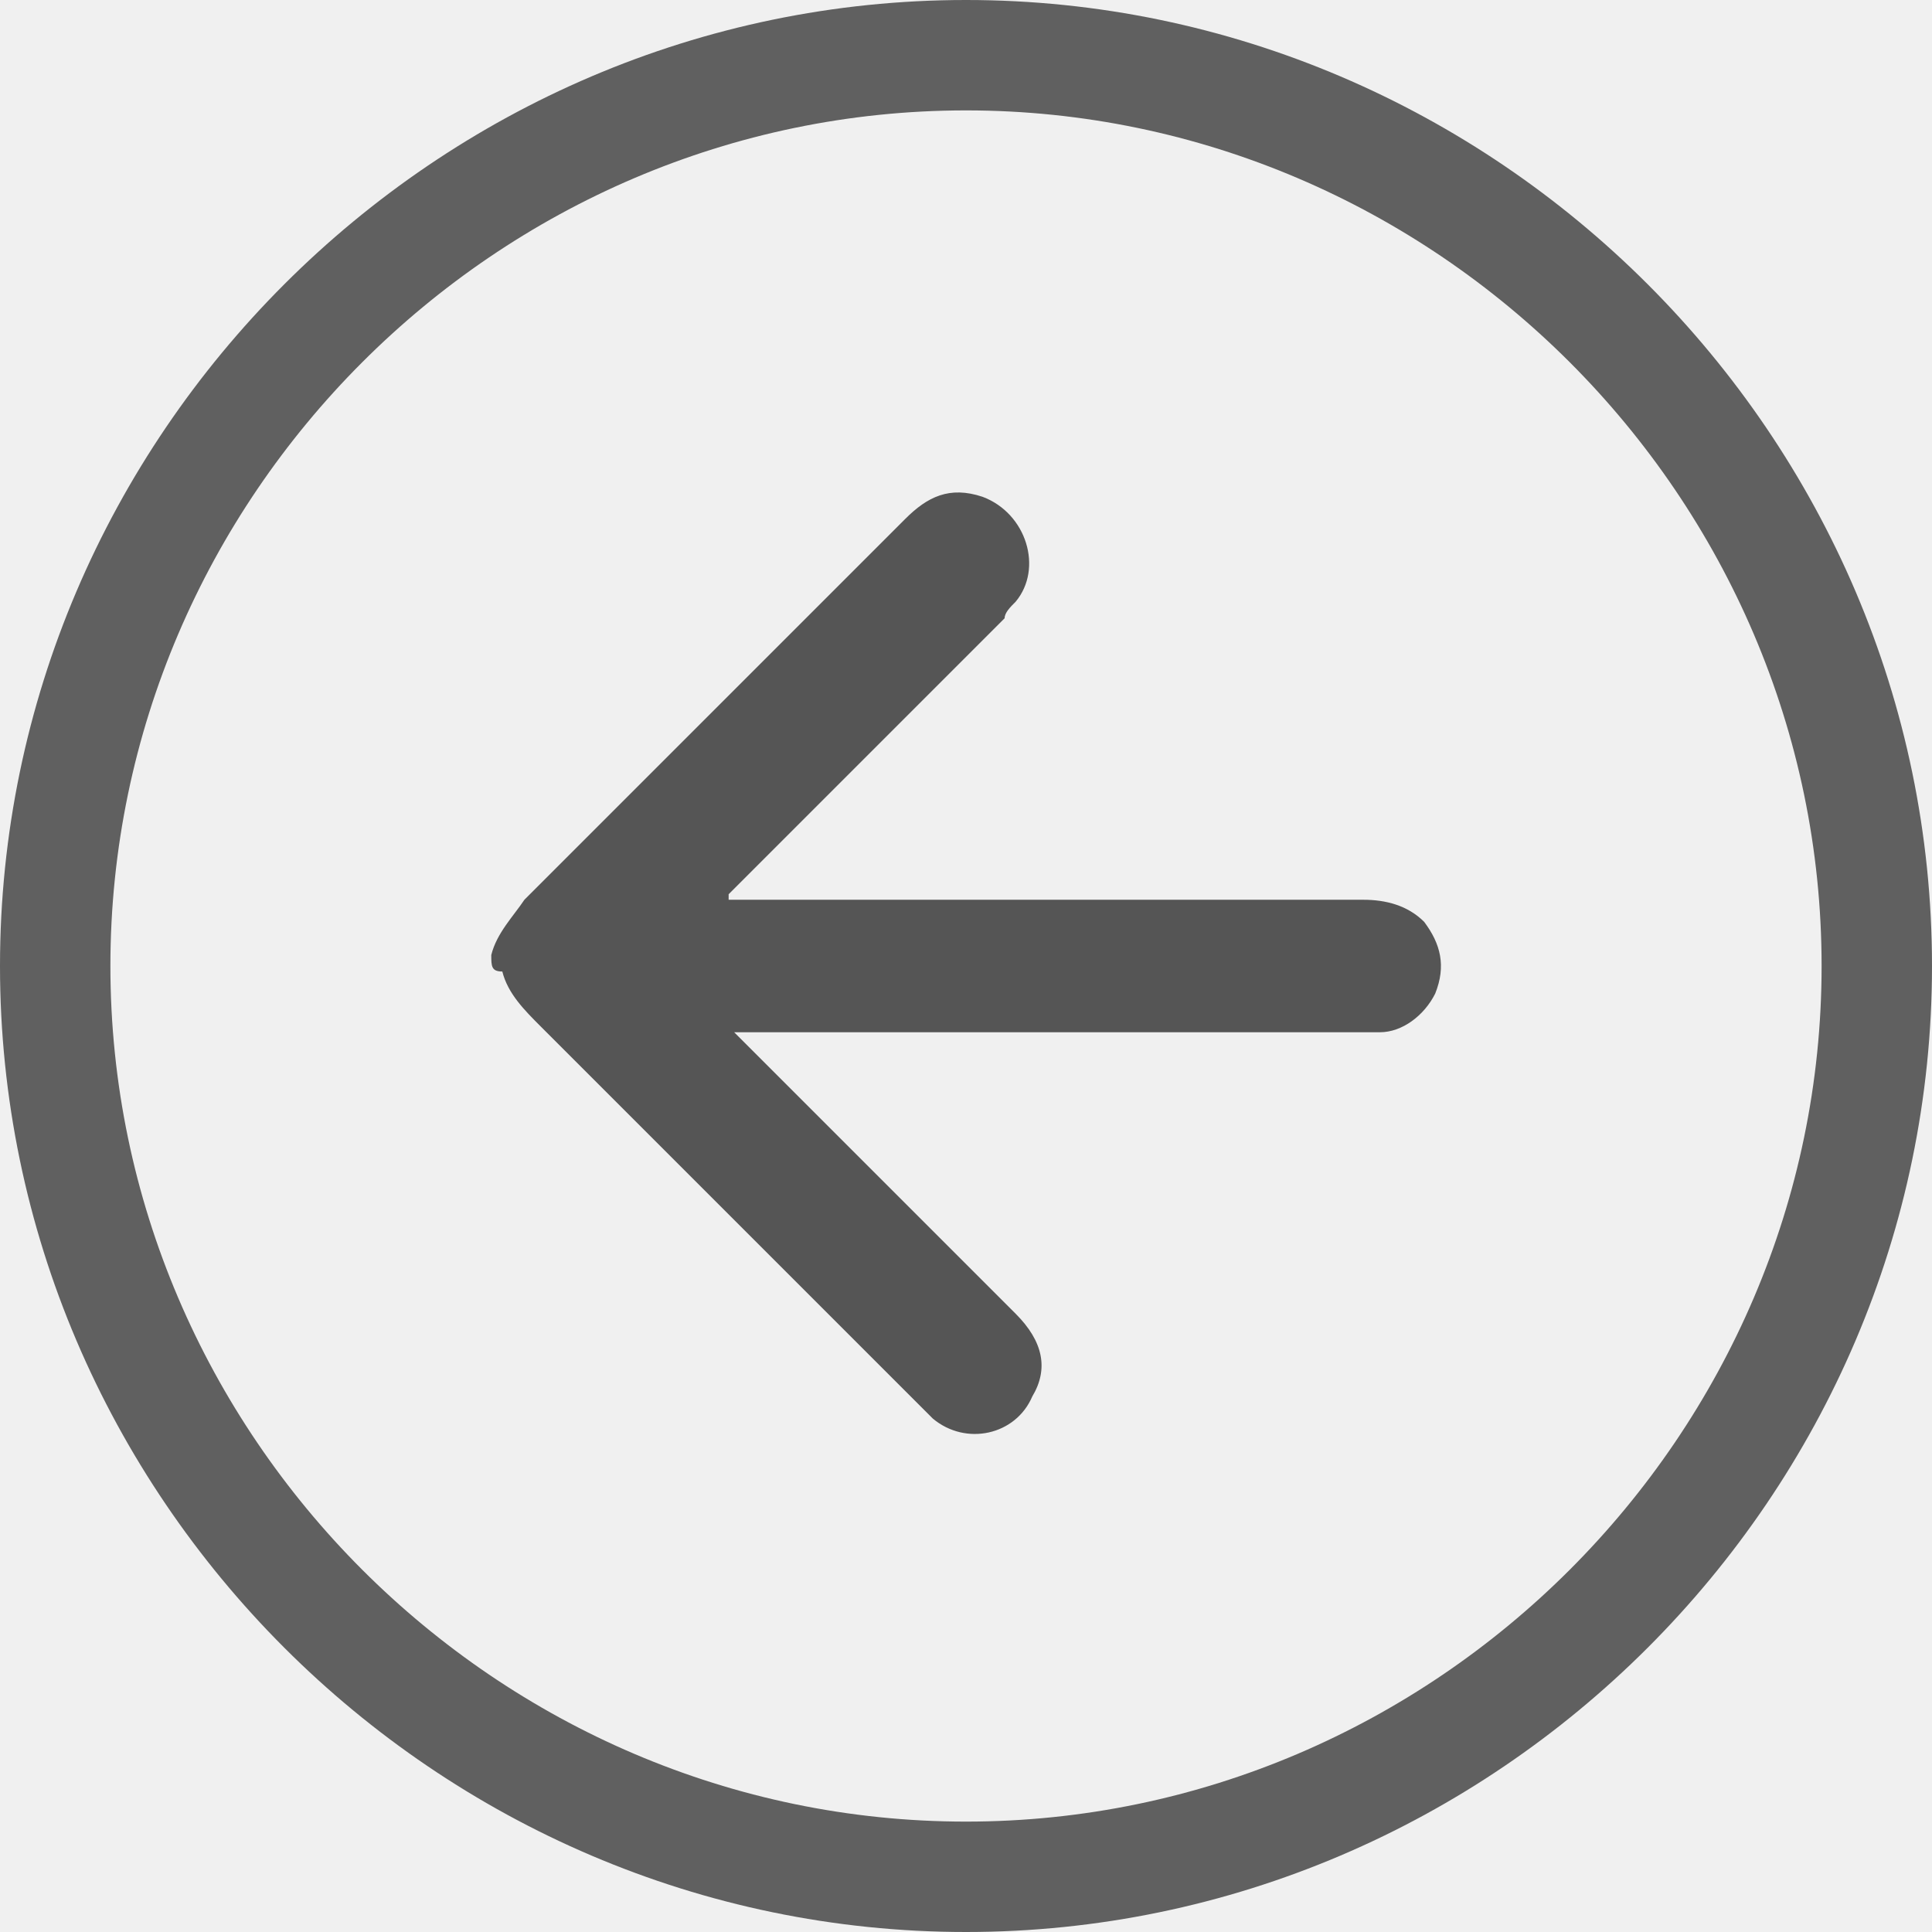
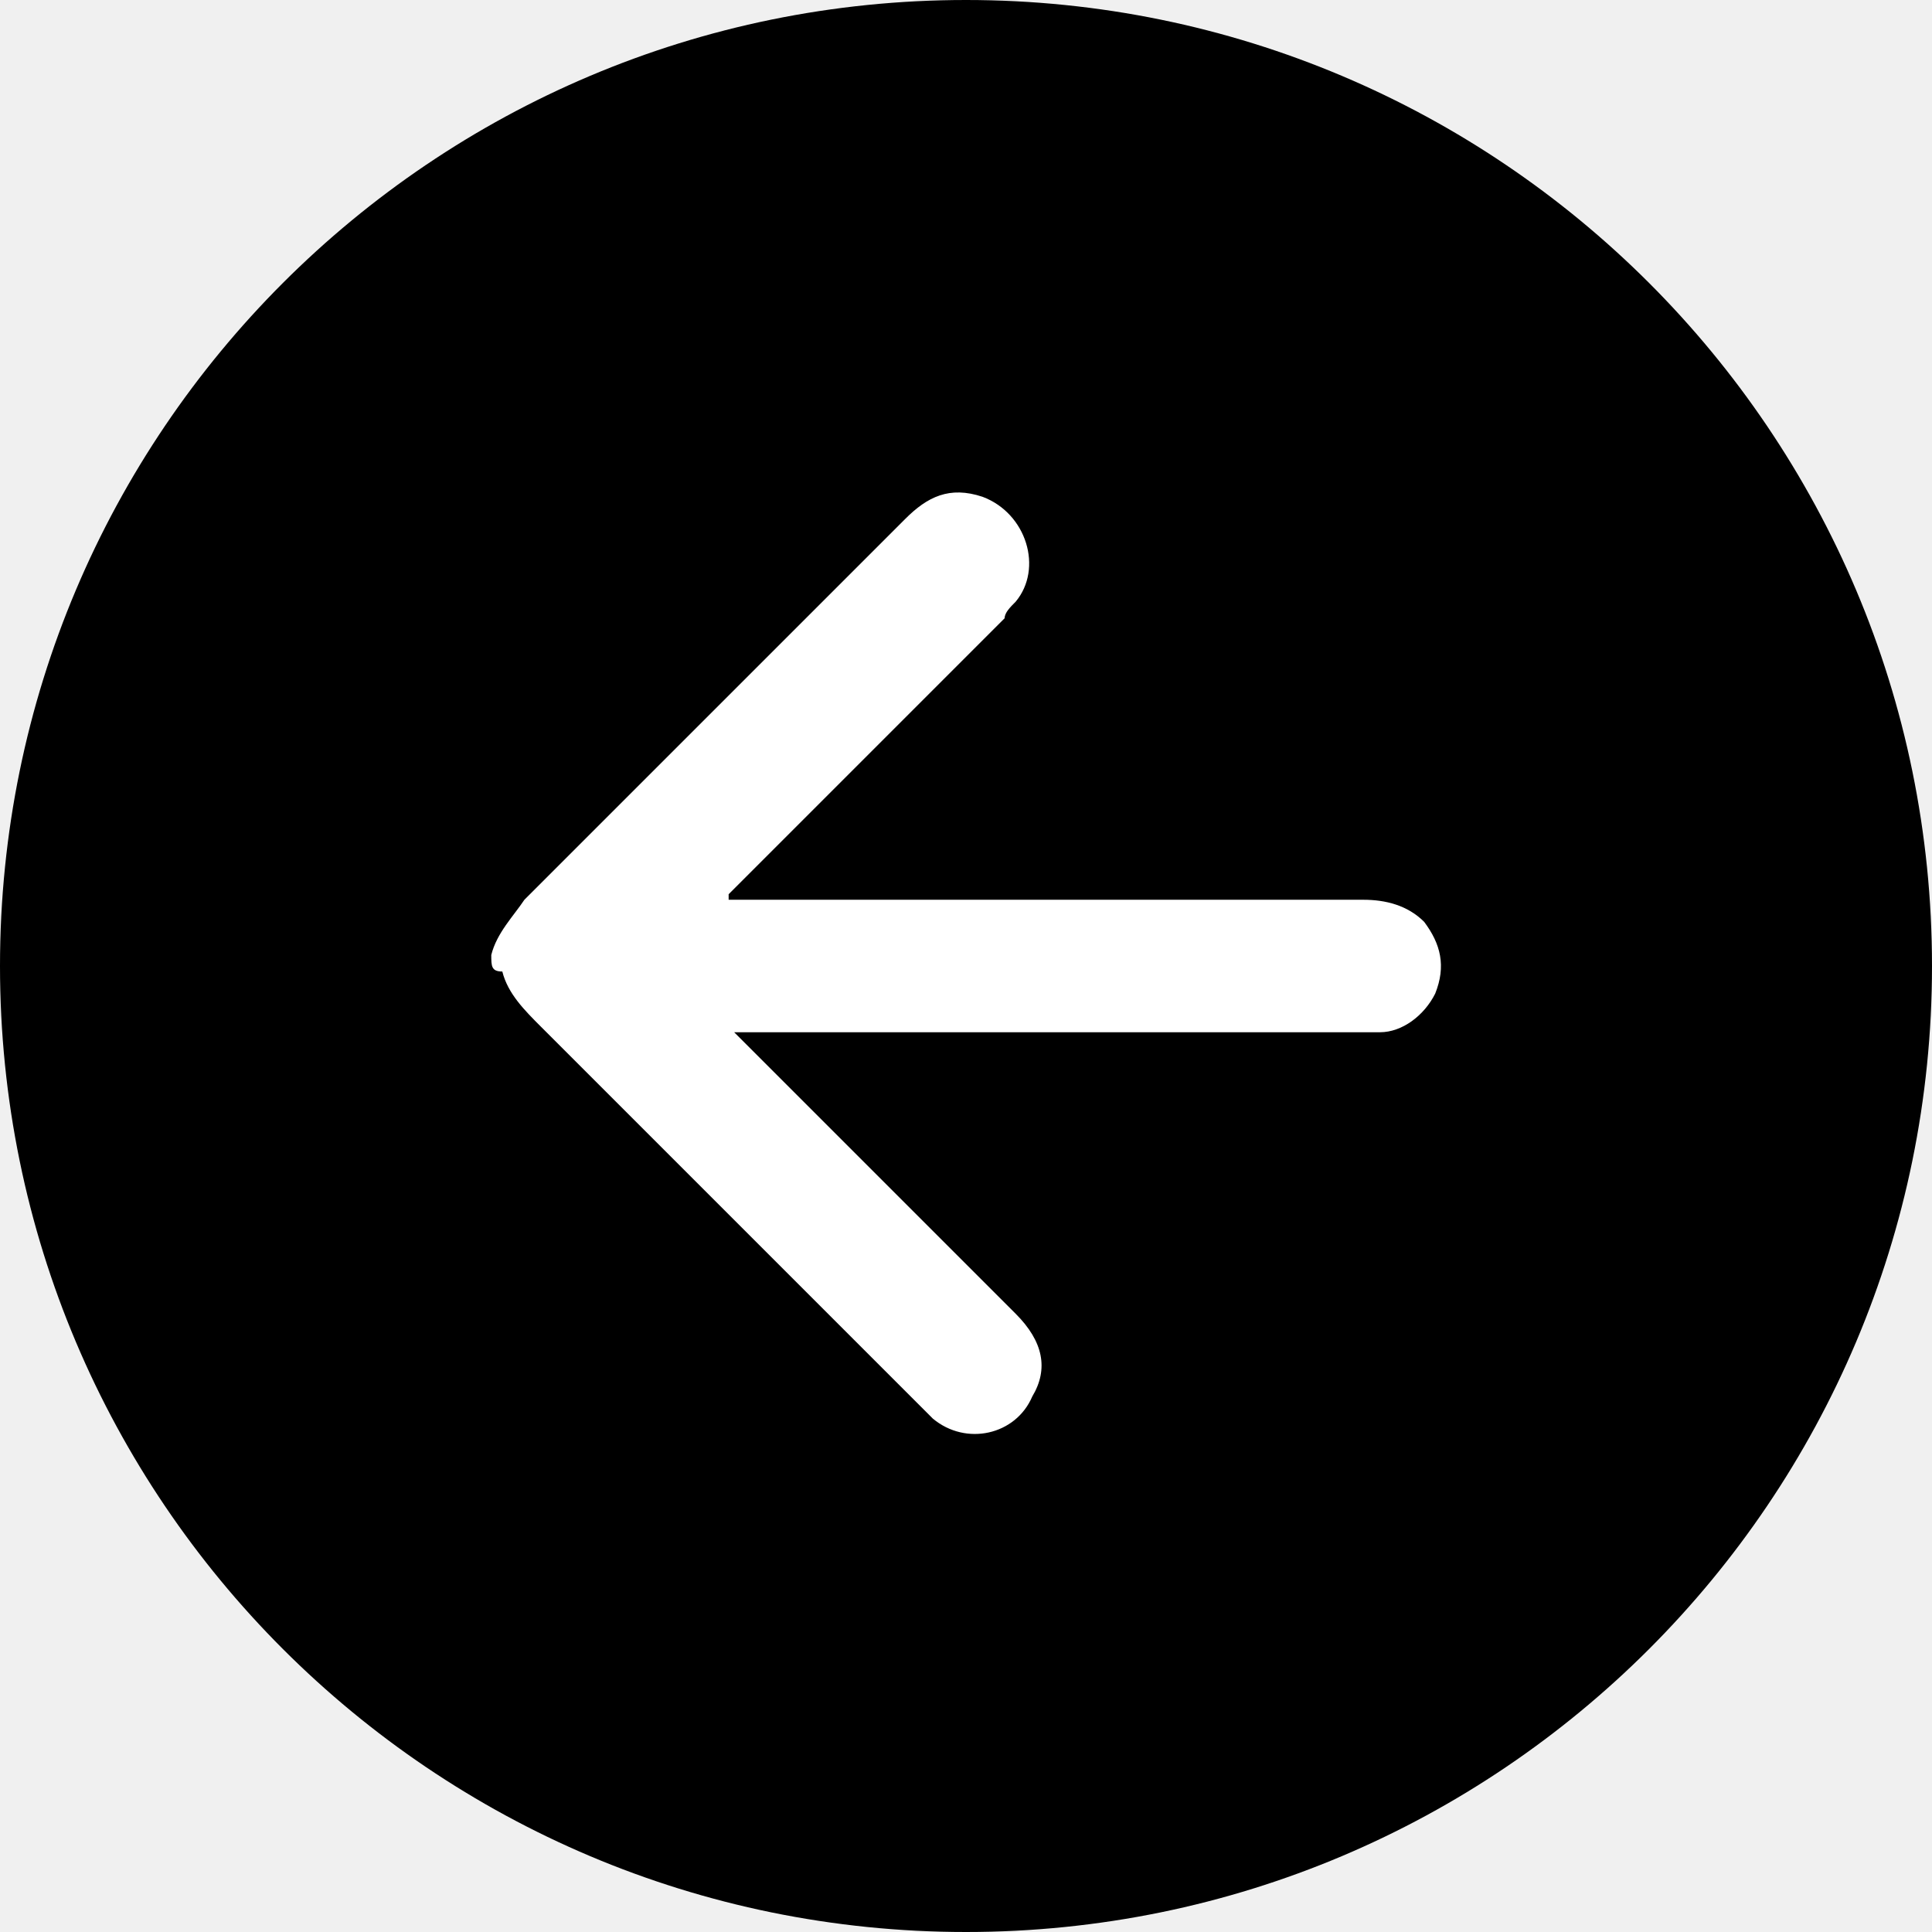
<svg xmlns="http://www.w3.org/2000/svg" version="1.1" id="Capa_1" x="0px" y="0px" viewBox="0 0 35 35" style="enable-background:new 0 0 35 35;" xml:space="preserve">
  <style type="text/css">
- 	.st0{fill:#606060;}
- 	.st1{fill:#555555;}
+ 	.st0{fill:#FFFFFF;}
</style>
-   <path class="st0" d="M17.5,0C27.1,0,35,7.9,35,17.5S27.1,35,17.5,35S0,27.1,0,17.5S7.9,0,17.5,0z M17.5,33C26,33,33,26,33,17.5  S26,2,17.5,2S2,9,2,17.5S9,33,17.5,33z" />
-   <path class="st1" d="M8.9,17.3c0.1-0.4,0.4-0.7,0.6-1c2.3-2.3,4.6-4.6,6.9-6.9C16.8,9,17.2,8.8,17.8,9c0.8,0.3,1.1,1.3,0.6,1.9  c-0.1,0.1-0.2,0.2-0.2,0.3c-1.6,1.6-3.2,3.2-4.8,4.8c-0.1,0.1-0.1,0.1-0.2,0.2v0.1c0.1,0,0.2,0,0.3,0c6,0,5.2,0,11.2,0  c0.4,0,0.8,0.1,1.1,0.4c0.3,0.4,0.4,0.8,0.2,1.3c-0.2,0.4-0.6,0.7-1,0.7c-0.1,0-0.2,0-0.3,0c-6,0-5.1,0-11.1,0c-0.1,0-0.2,0-0.3,0  c0.1,0.1,0.2,0.2,0.2,0.2c1.6,1.6,3.3,3.3,4.9,4.9c0.5,0.5,0.6,1,0.3,1.5c-0.3,0.7-1.2,0.9-1.8,0.4c-0.1-0.1-0.2-0.2-0.3-0.3  c-2.3-2.3-4.5-4.5-6.8-6.8c-0.3-0.3-0.6-0.6-0.7-1C8.9,17.6,8.9,17.5,8.9,17.3z" />
+   <circle cx="17.5" cy="17.5" r="17.5" />
+   <path class="st0" d="M26,18c-0.2,0.4-0.6,0.7-1,0.7c-0.1,0-0.2,0-0.3,0c-6,0-5.1,0-11.1,0c-0.1,0-0.2,0-0.3,0  c0.1,0.1,0.2,0.2,0.2,0.2c1.6,1.6,3.3,3.3,4.9,4.9c0.5,0.5,0.6,1,0.3,1.5c-0.3,0.7-1.2,0.9-1.8,0.4c-0.1-0.1-0.2-0.2-0.3-0.3  c-2.3-2.3-4.5-4.5-6.8-6.8c-0.3-0.3-0.6-0.6-0.7-1c-0.2,0-0.2-0.1-0.2-0.3c0.1-0.4,0.4-0.7,0.6-1c2.3-2.3,4.6-4.6,6.9-6.9  C16.8,9,17.2,8.8,17.8,9c0.8,0.3,1.1,1.3,0.6,1.9c-0.1,0.1-0.2,0.2-0.2,0.3c-1.6,1.6-3.2,3.2-4.8,4.8c-0.1,0.1-0.1,0.1-0.2,0.2v0.1  c0.1,0,0.2,0,0.3,0c6,0,5.2,0,11.2,0c0.4,0,0.8,0.1,1.1,0.4C26.1,17.1,26.2,17.5,26,18z" />
</svg>
